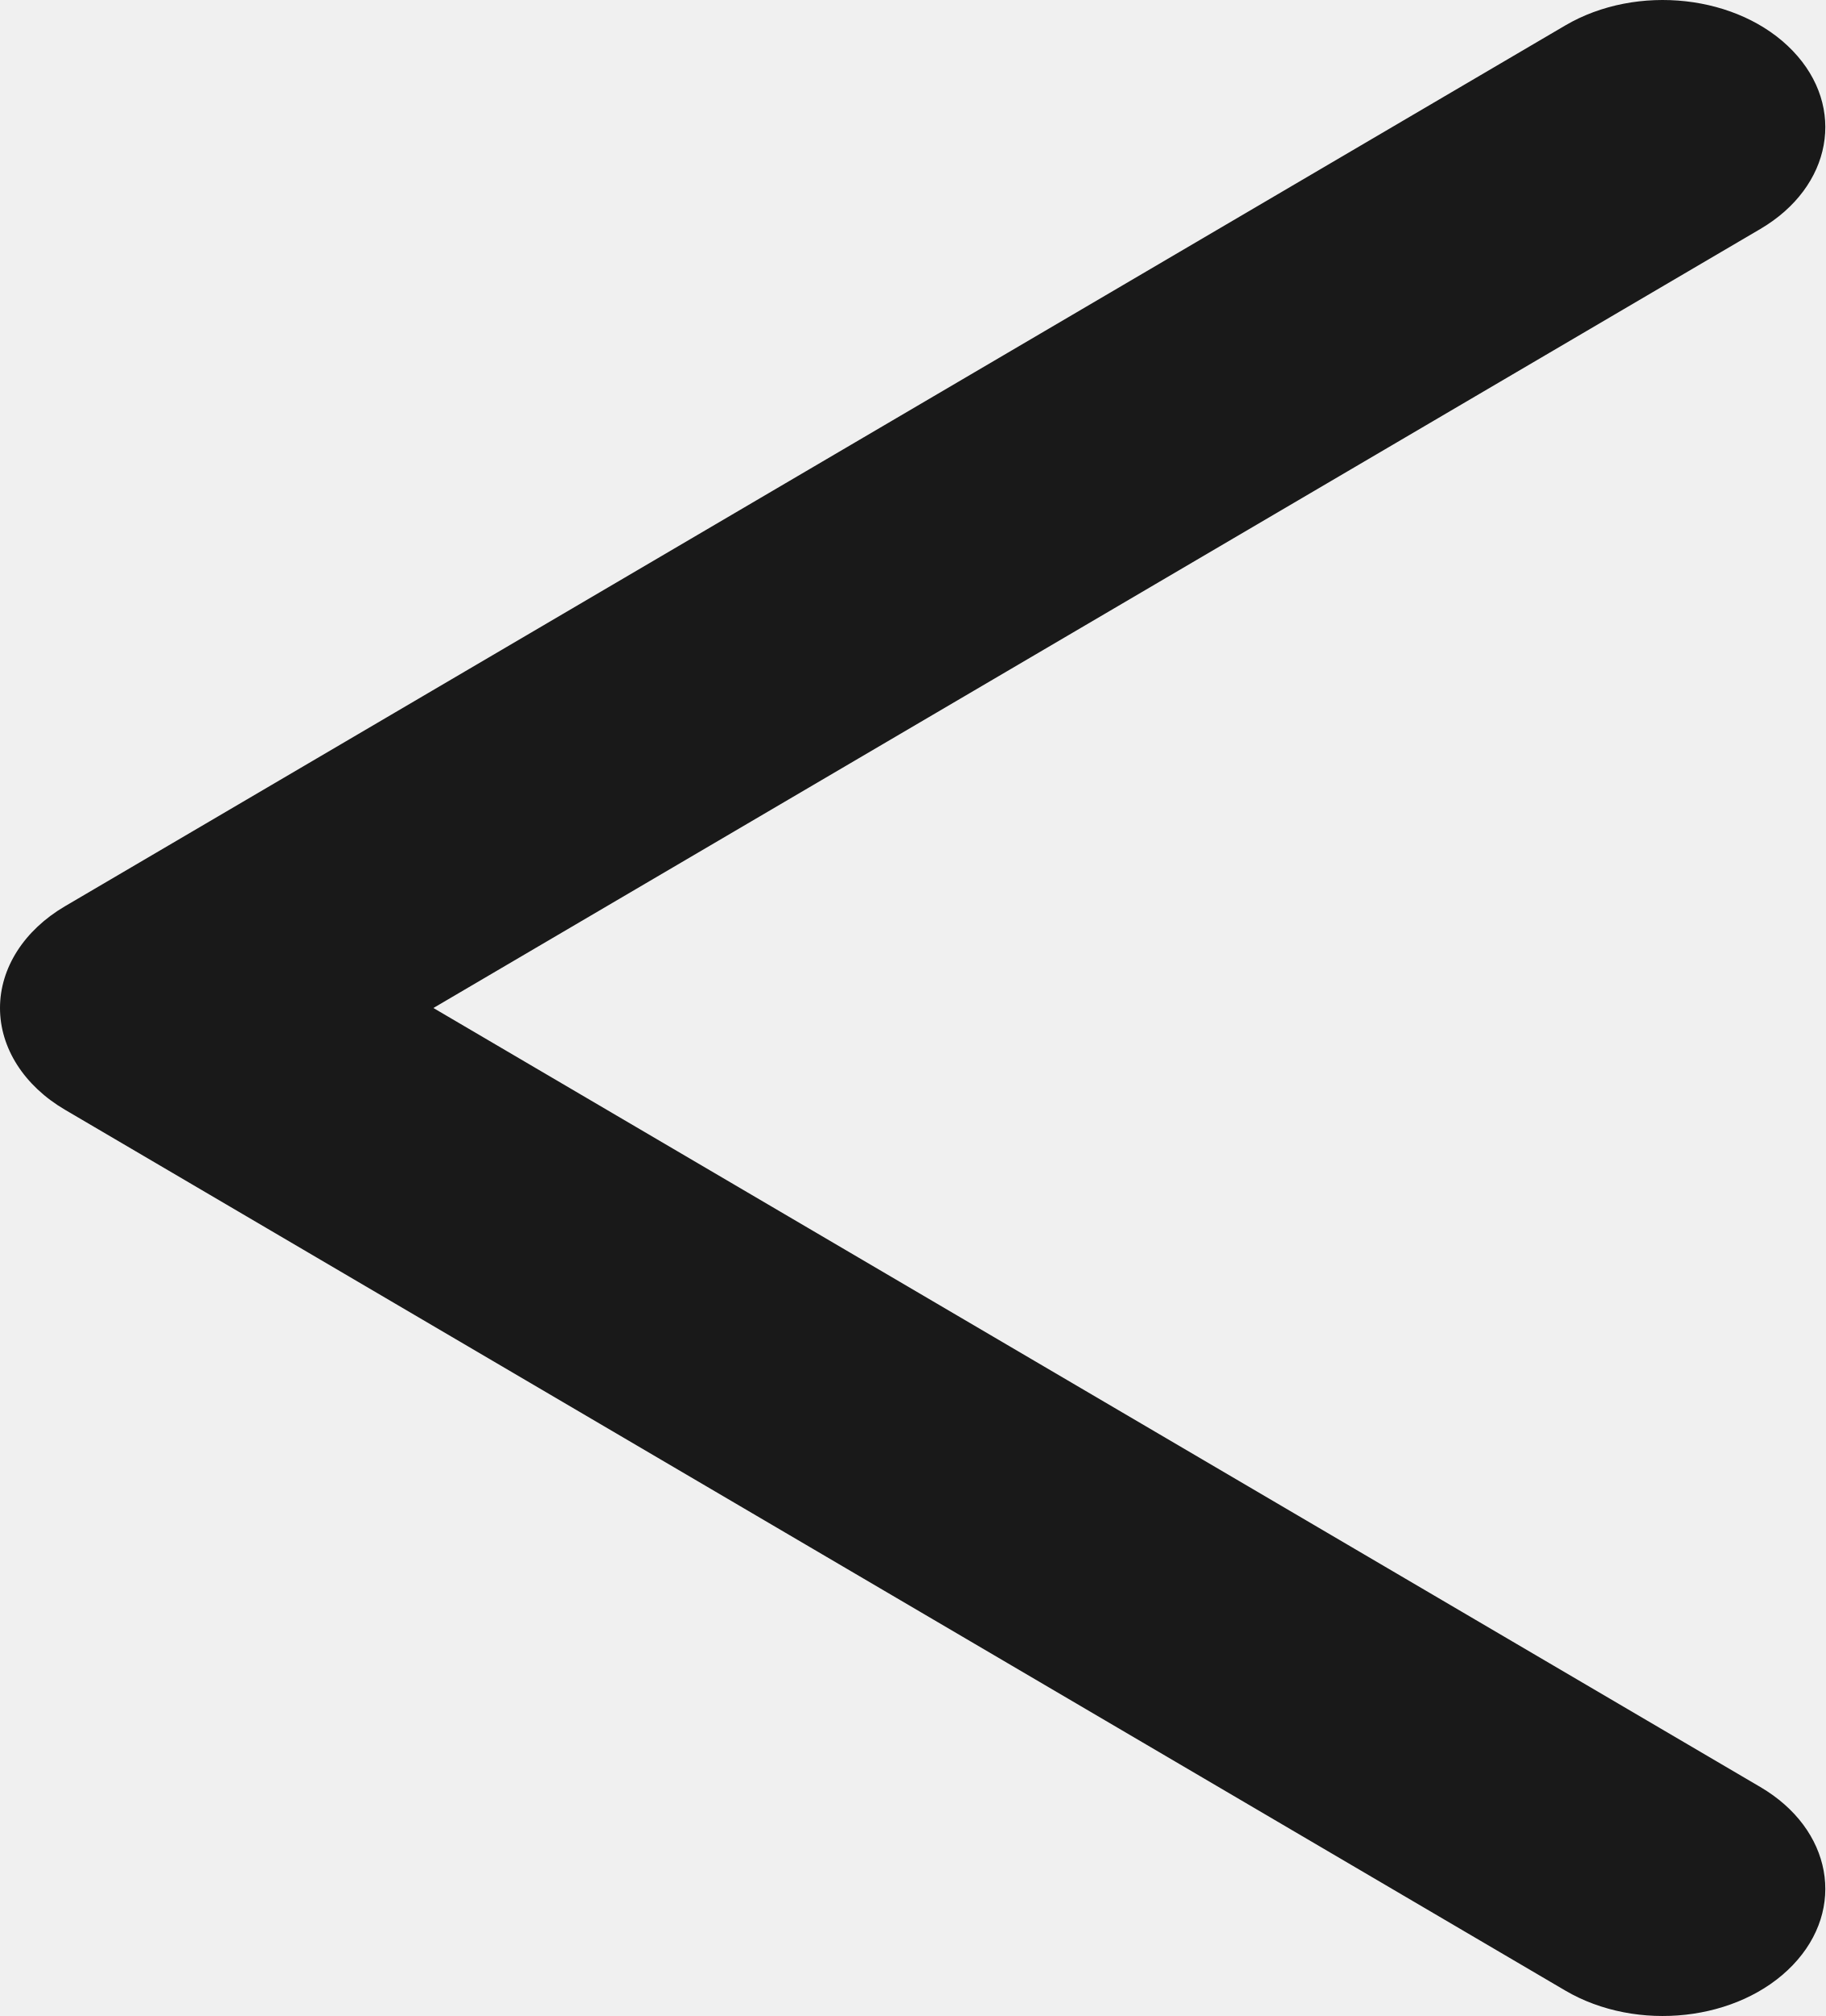
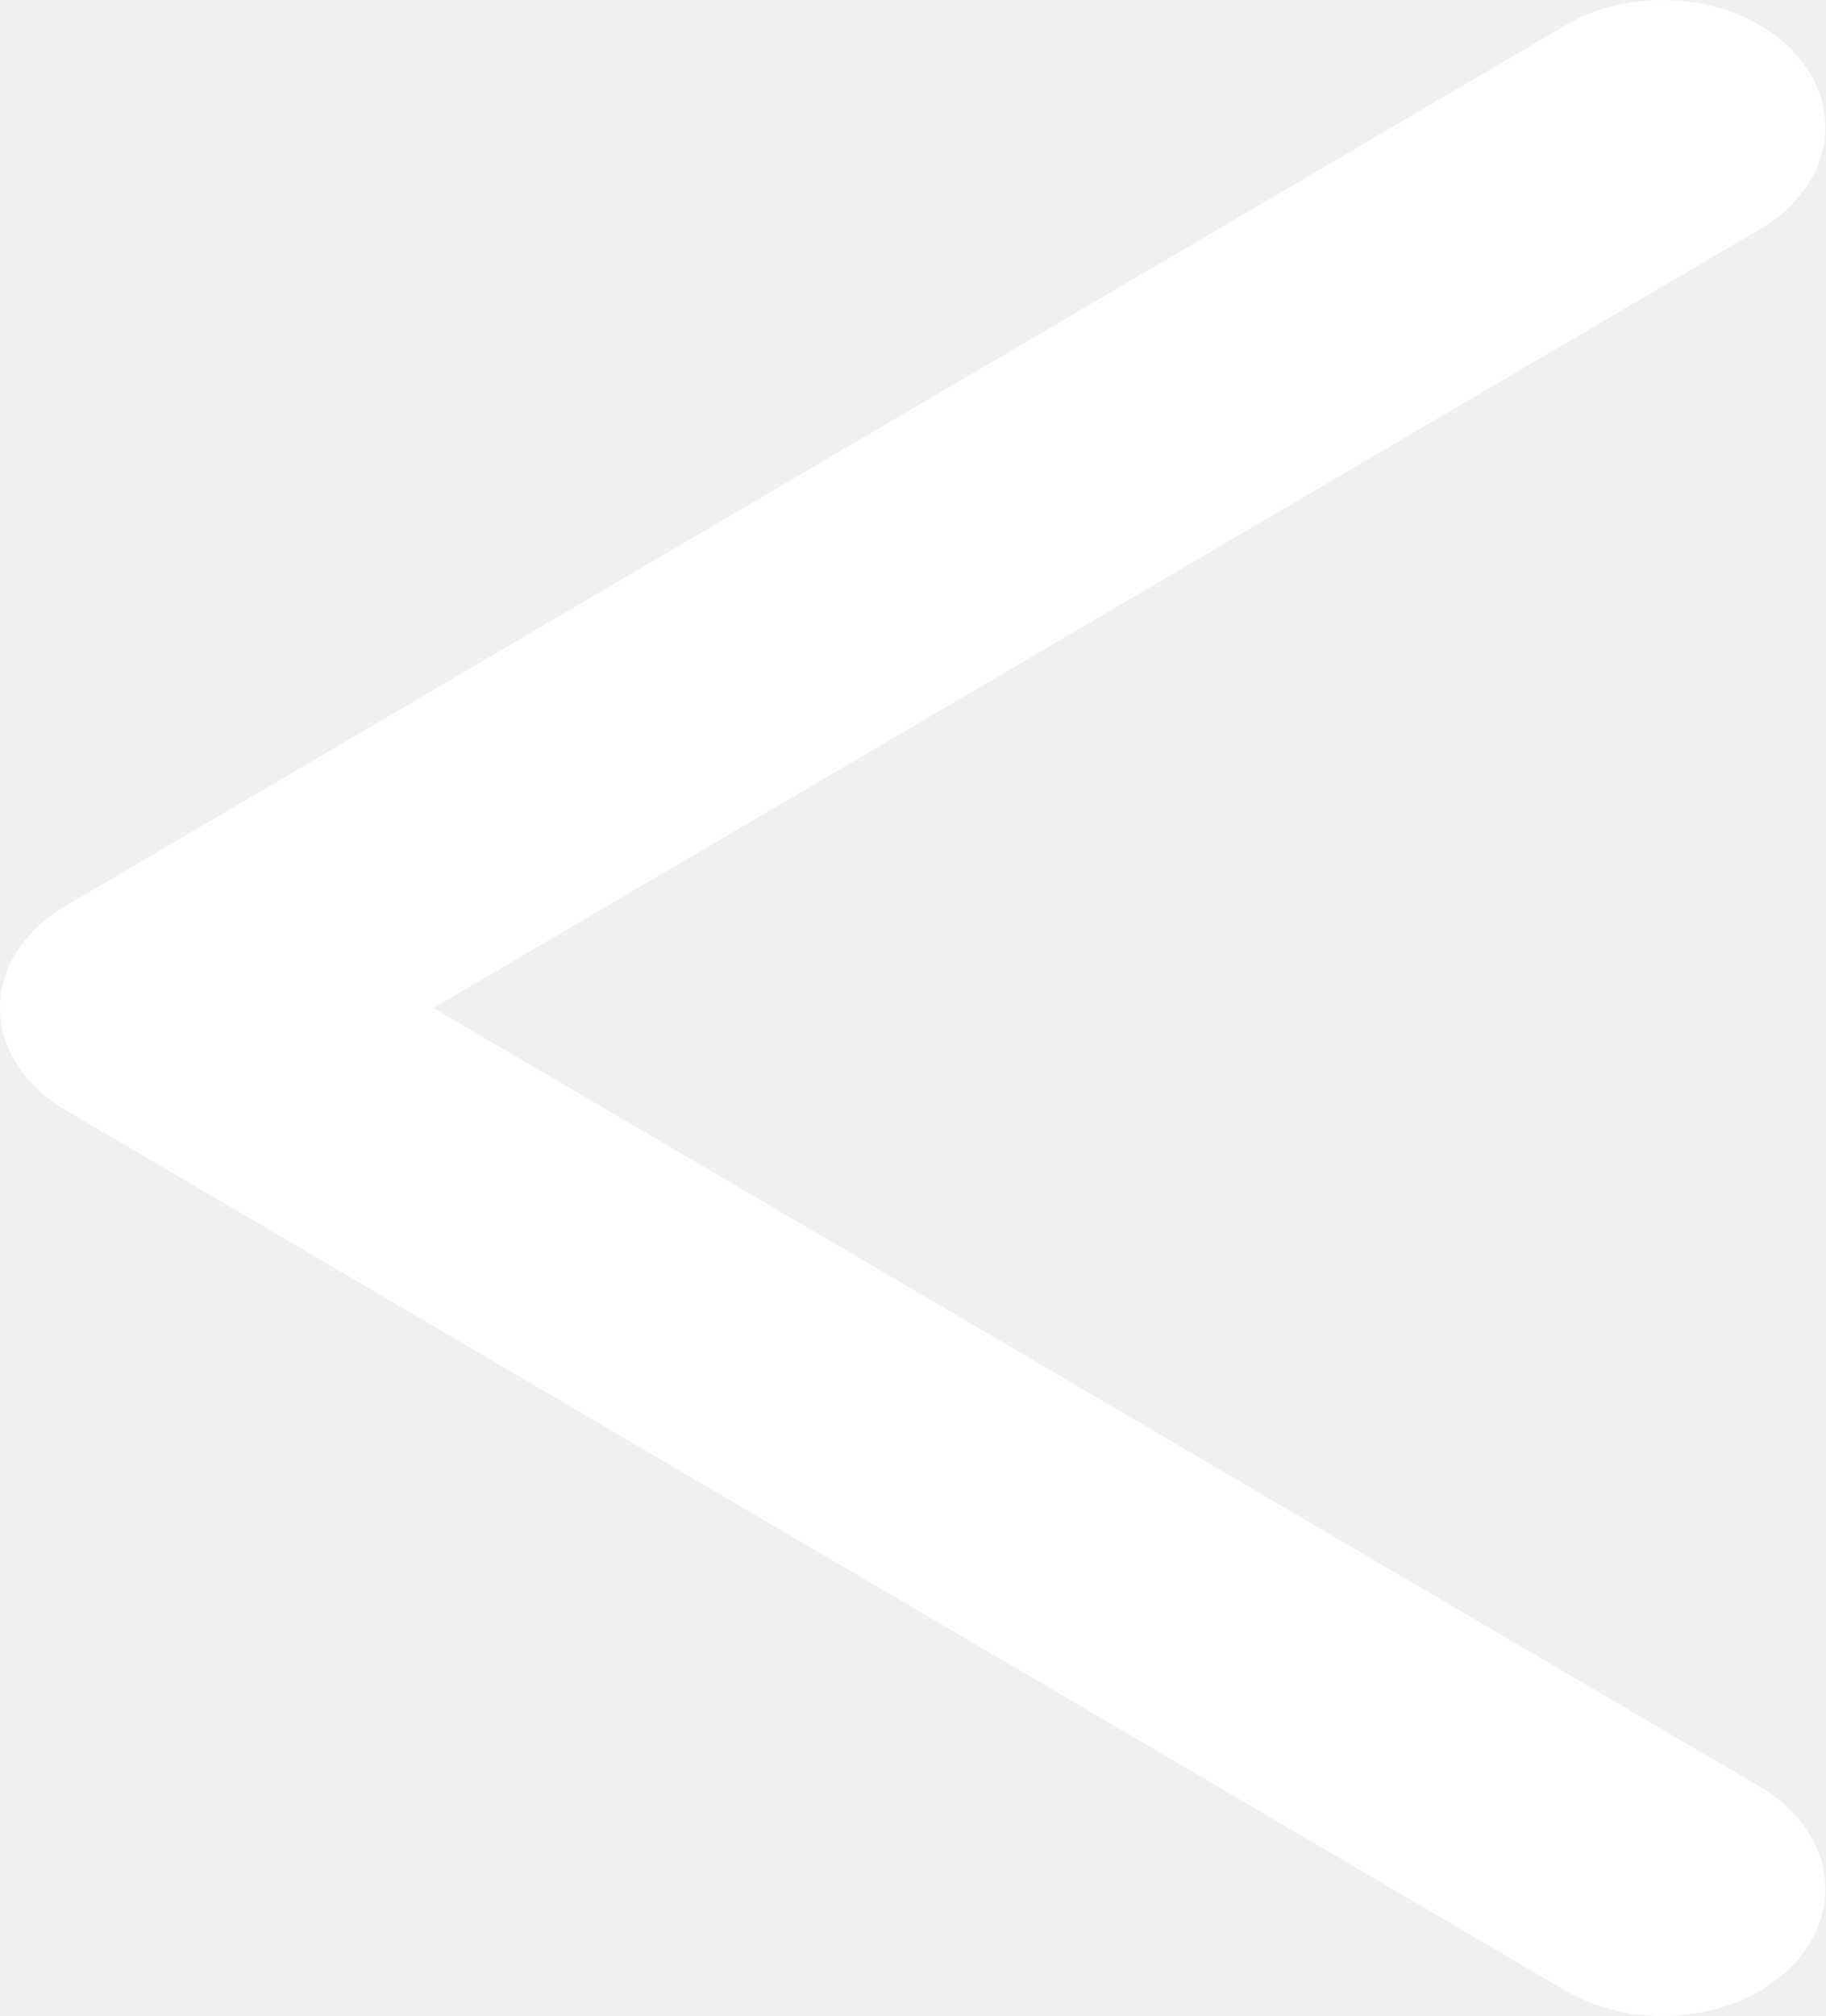
<svg xmlns="http://www.w3.org/2000/svg" width="96" height="106" viewBox="0 0 96 106" fill="none">
-   <path fill-rule="evenodd" clip-rule="evenodd" d="M-2.3167e-06 53C-2.40874e-06 55.105 1.267 57.088 3.419 58.351L82.323 104.662C86.1 106.878 91.457 106.279 94.29 103.324C97.122 100.368 96.357 96.175 92.58 93.959L22.794 53L92.58 12.041C96.357 9.824 97.123 5.632 94.29 2.676C91.457 -0.279 86.1 -0.878 82.323 1.338L3.419 47.649C1.267 48.912 -2.22467e-06 50.895 -2.3167e-06 53Z" fill="#191919" />
+   <path fill-rule="evenodd" clip-rule="evenodd" d="M0 53C0 55.105 1.267 57.088 3.419 58.351L82.323 104.662C86.1 106.878 91.457 106.279 94.29 103.324C97.122 100.368 96.357 96.175 92.58 93.959L22.794 53L92.58 12.041C96.357 9.824 97.122 5.632 94.29 2.676C91.457 -0.279 86.1 -0.878 82.323 1.338L3.419 47.649C1.267 48.912 0 50.895 0 53Z" fill="white" />
</svg>
